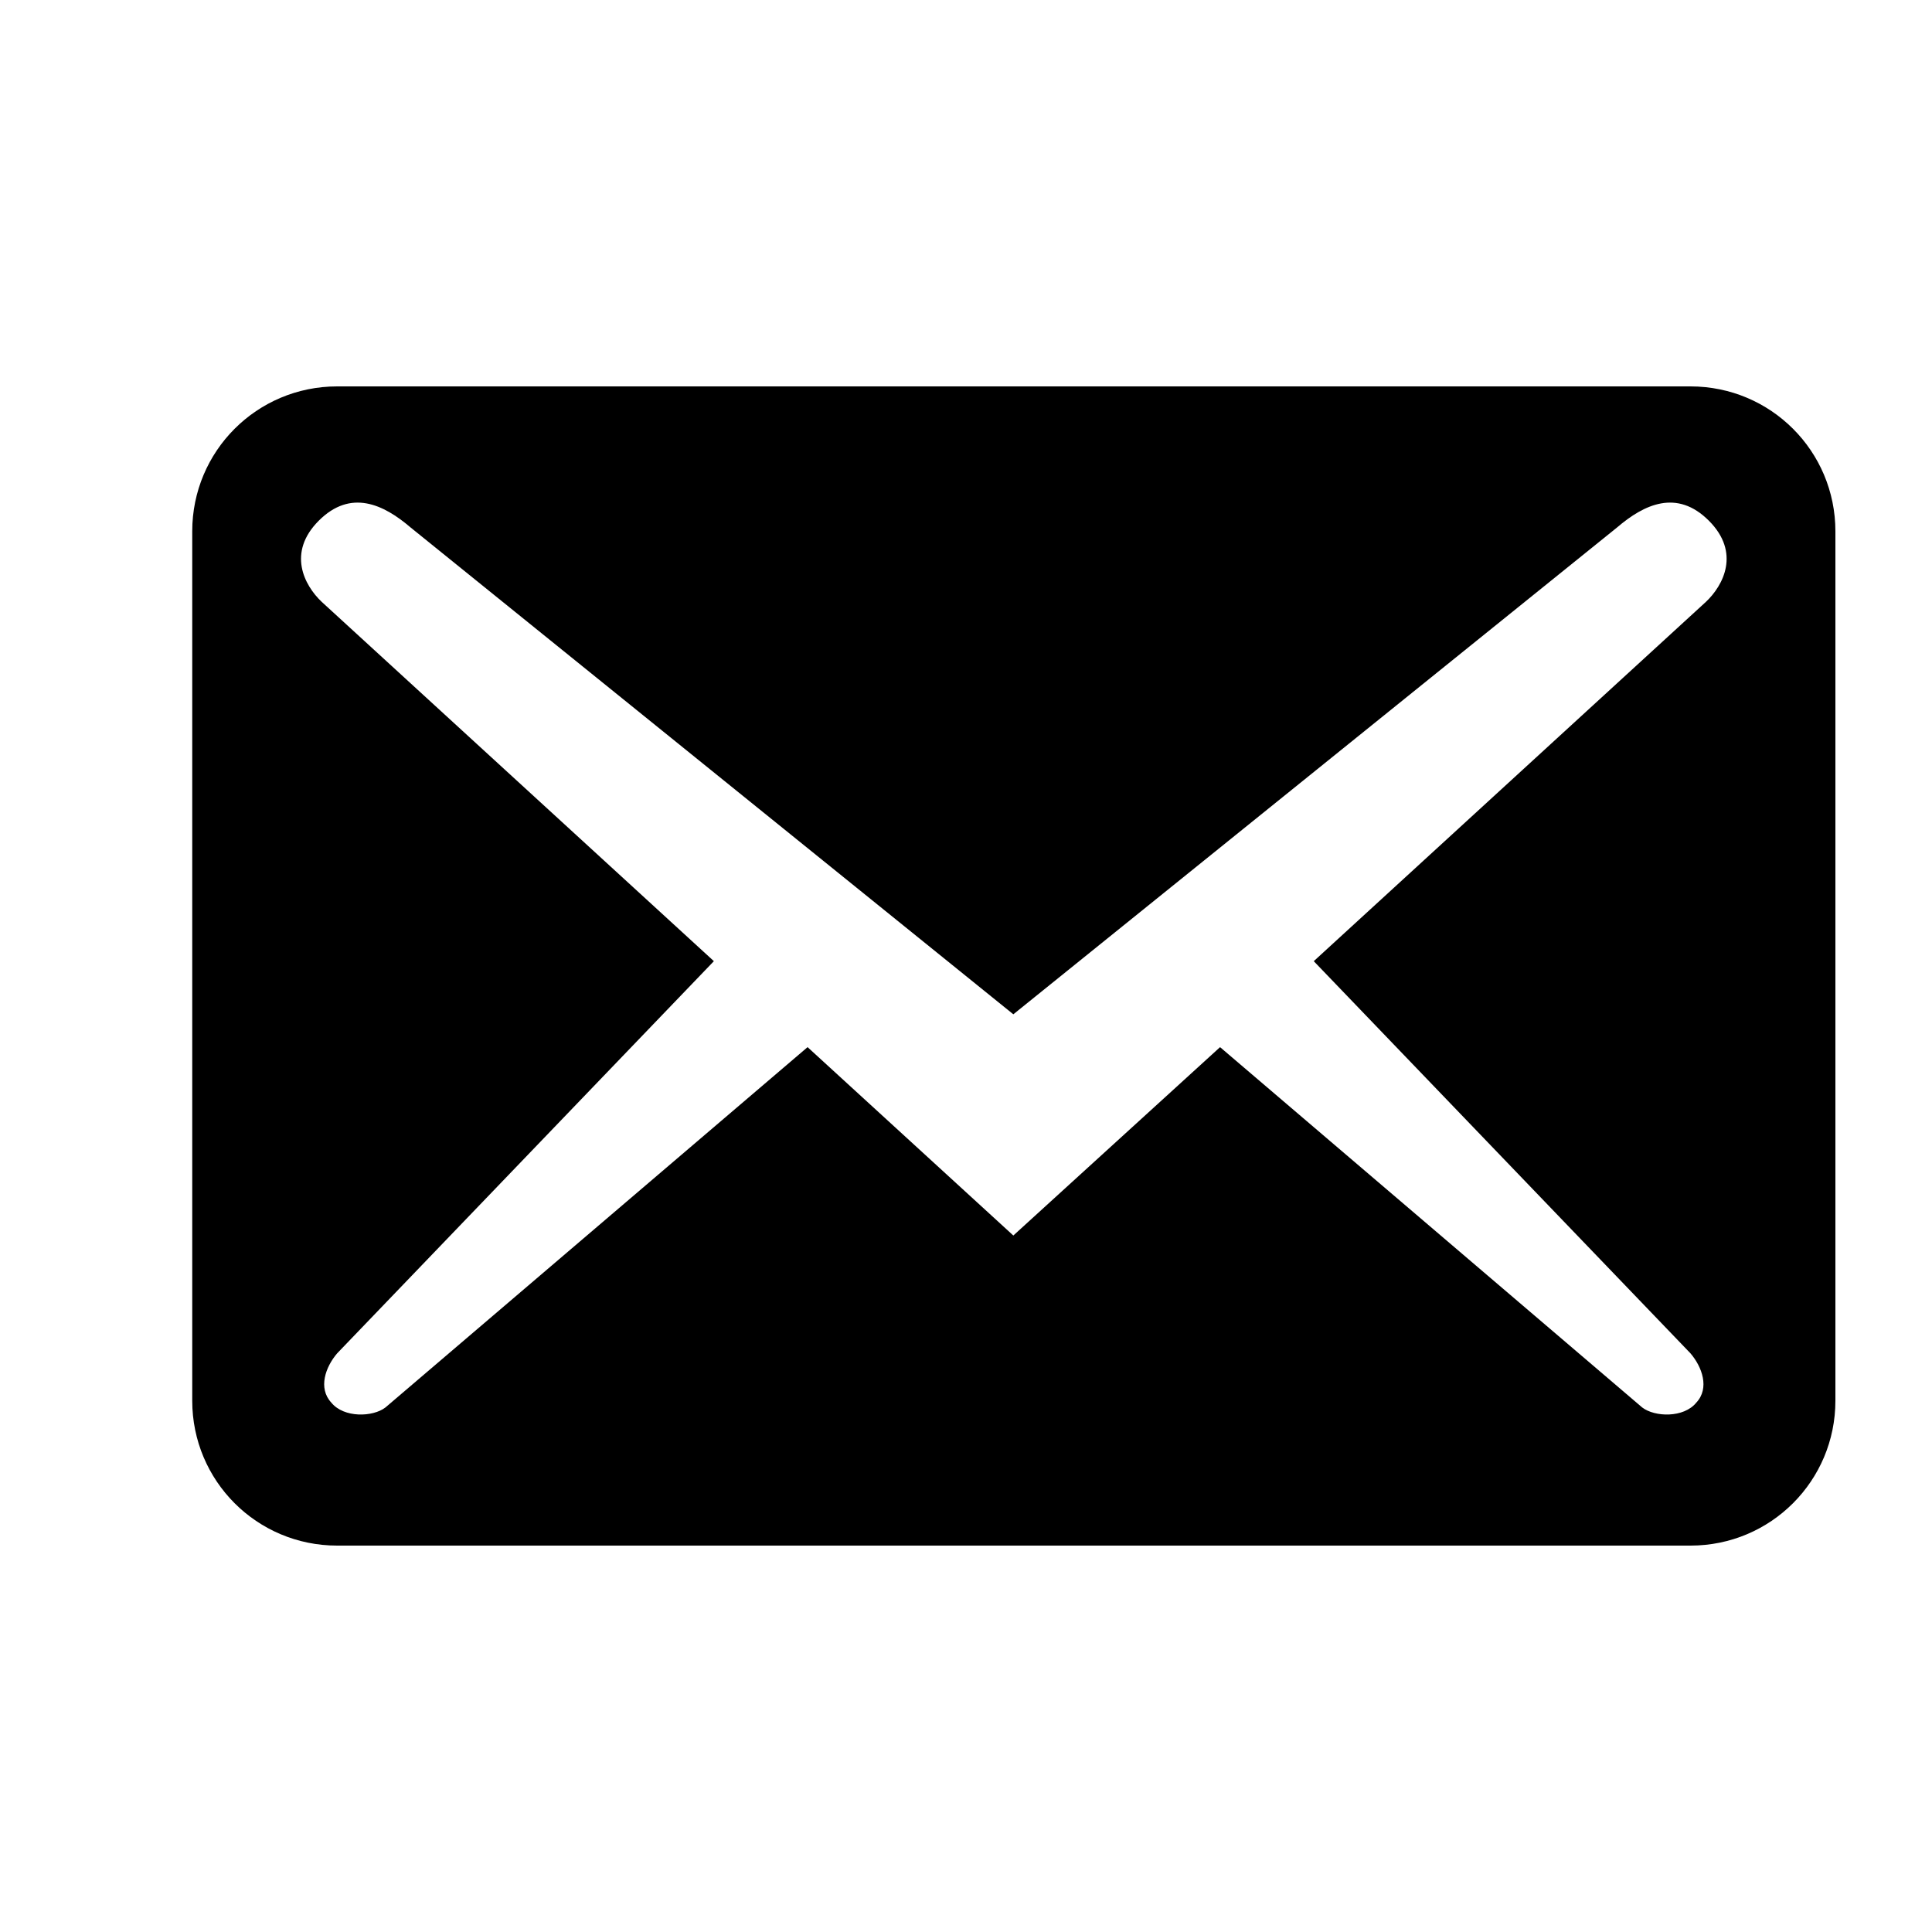
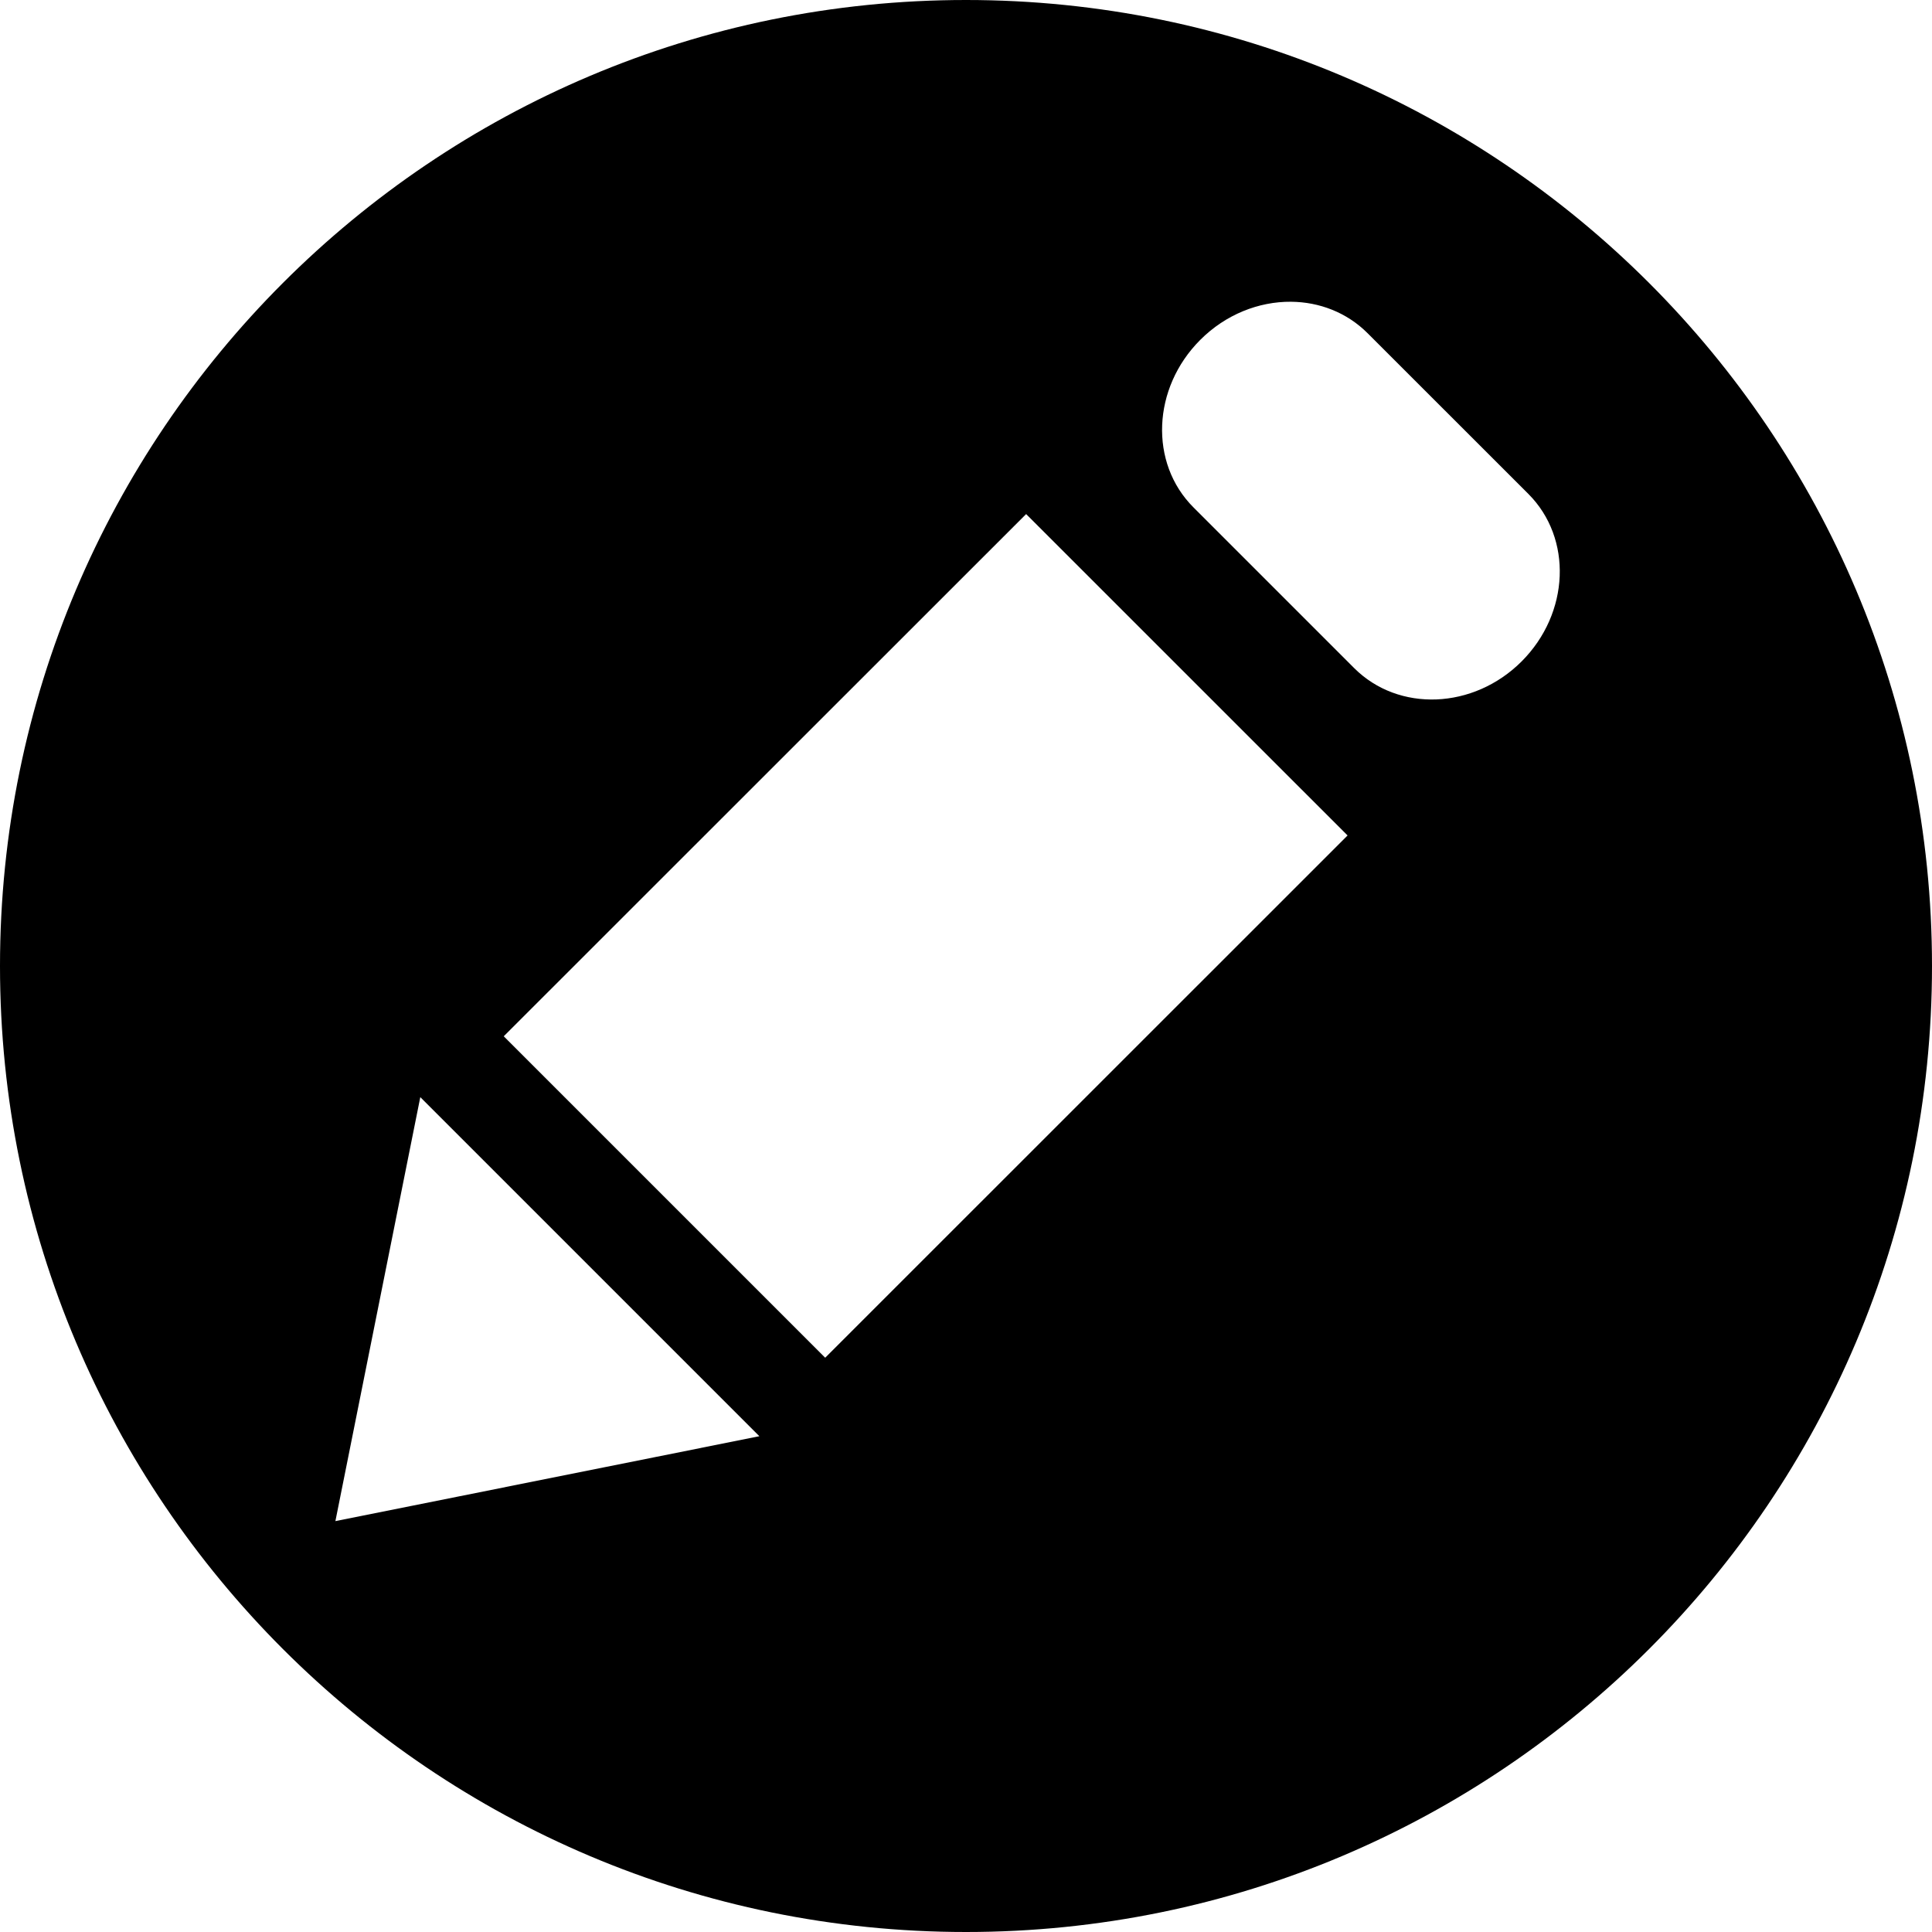
- <svg xmlns="http://www.w3.org/2000/svg" aria-hidden="true" role="img" width="1em" height="1em" preserveAspectRatio="xMidYMid meet" viewBox="0 0 20 20">
-   <path fill="currentColor" d="M19 14.5v-9c0-.83-.67-1.5-1.5-1.5H3.49c-.83 0-1.5.67-1.5 1.5v9c0 .83.67 1.5 1.5 1.5H17.5c.83 0 1.5-.67 1.5-1.5zm-1.31-9.11c.33.33.15.67-.03.84L13.6 9.95l3.9 4.06c.12.14.2.36.06.51c-.13.16-.43.15-.56.05l-4.37-3.73l-2.14 1.95l-2.13-1.95l-4.37 3.73c-.13.1-.43.11-.56-.05c-.14-.15-.06-.37.06-.51l3.9-4.06l-4.06-3.72c-.18-.17-.36-.51-.03-.84s.67-.17.95.07l6.24 5.04l6.25-5.04c.28-.24.62-.4.95-.07z" />
+ <svg xmlns="http://www.w3.org/2000/svg" aria-hidden="true" role="img" width="1em" height="1em" preserveAspectRatio="xMidYMid meet" viewBox="0 0 1200 1200">
+   <path fill="#0b0a24;" d="M600 0C268.629 0 0 268.629 0 600s268.629 600 600 600s600-268.629 600-600S931.371 0 600 0zm201.861 187.424c17.59.139 34.667 6.627 47.568 19.529l99.849 99.81c27.6 27.601 25.709 74.104-4.143 104.027c-29.925 29.925-76.502 31.704-104.026 4.18l-99.811-99.81c-27.601-27.525-25.671-74.177 4.18-104.027c15.859-15.899 36.45-23.866 56.383-23.709zM637.348 319.301l199.658 199.62l-324.468 324.391L312.88 643.655l324.468-324.354zM261.056 681.459l210.6 210.601l-263.335 52.735l52.735-263.336z" />
</svg>
